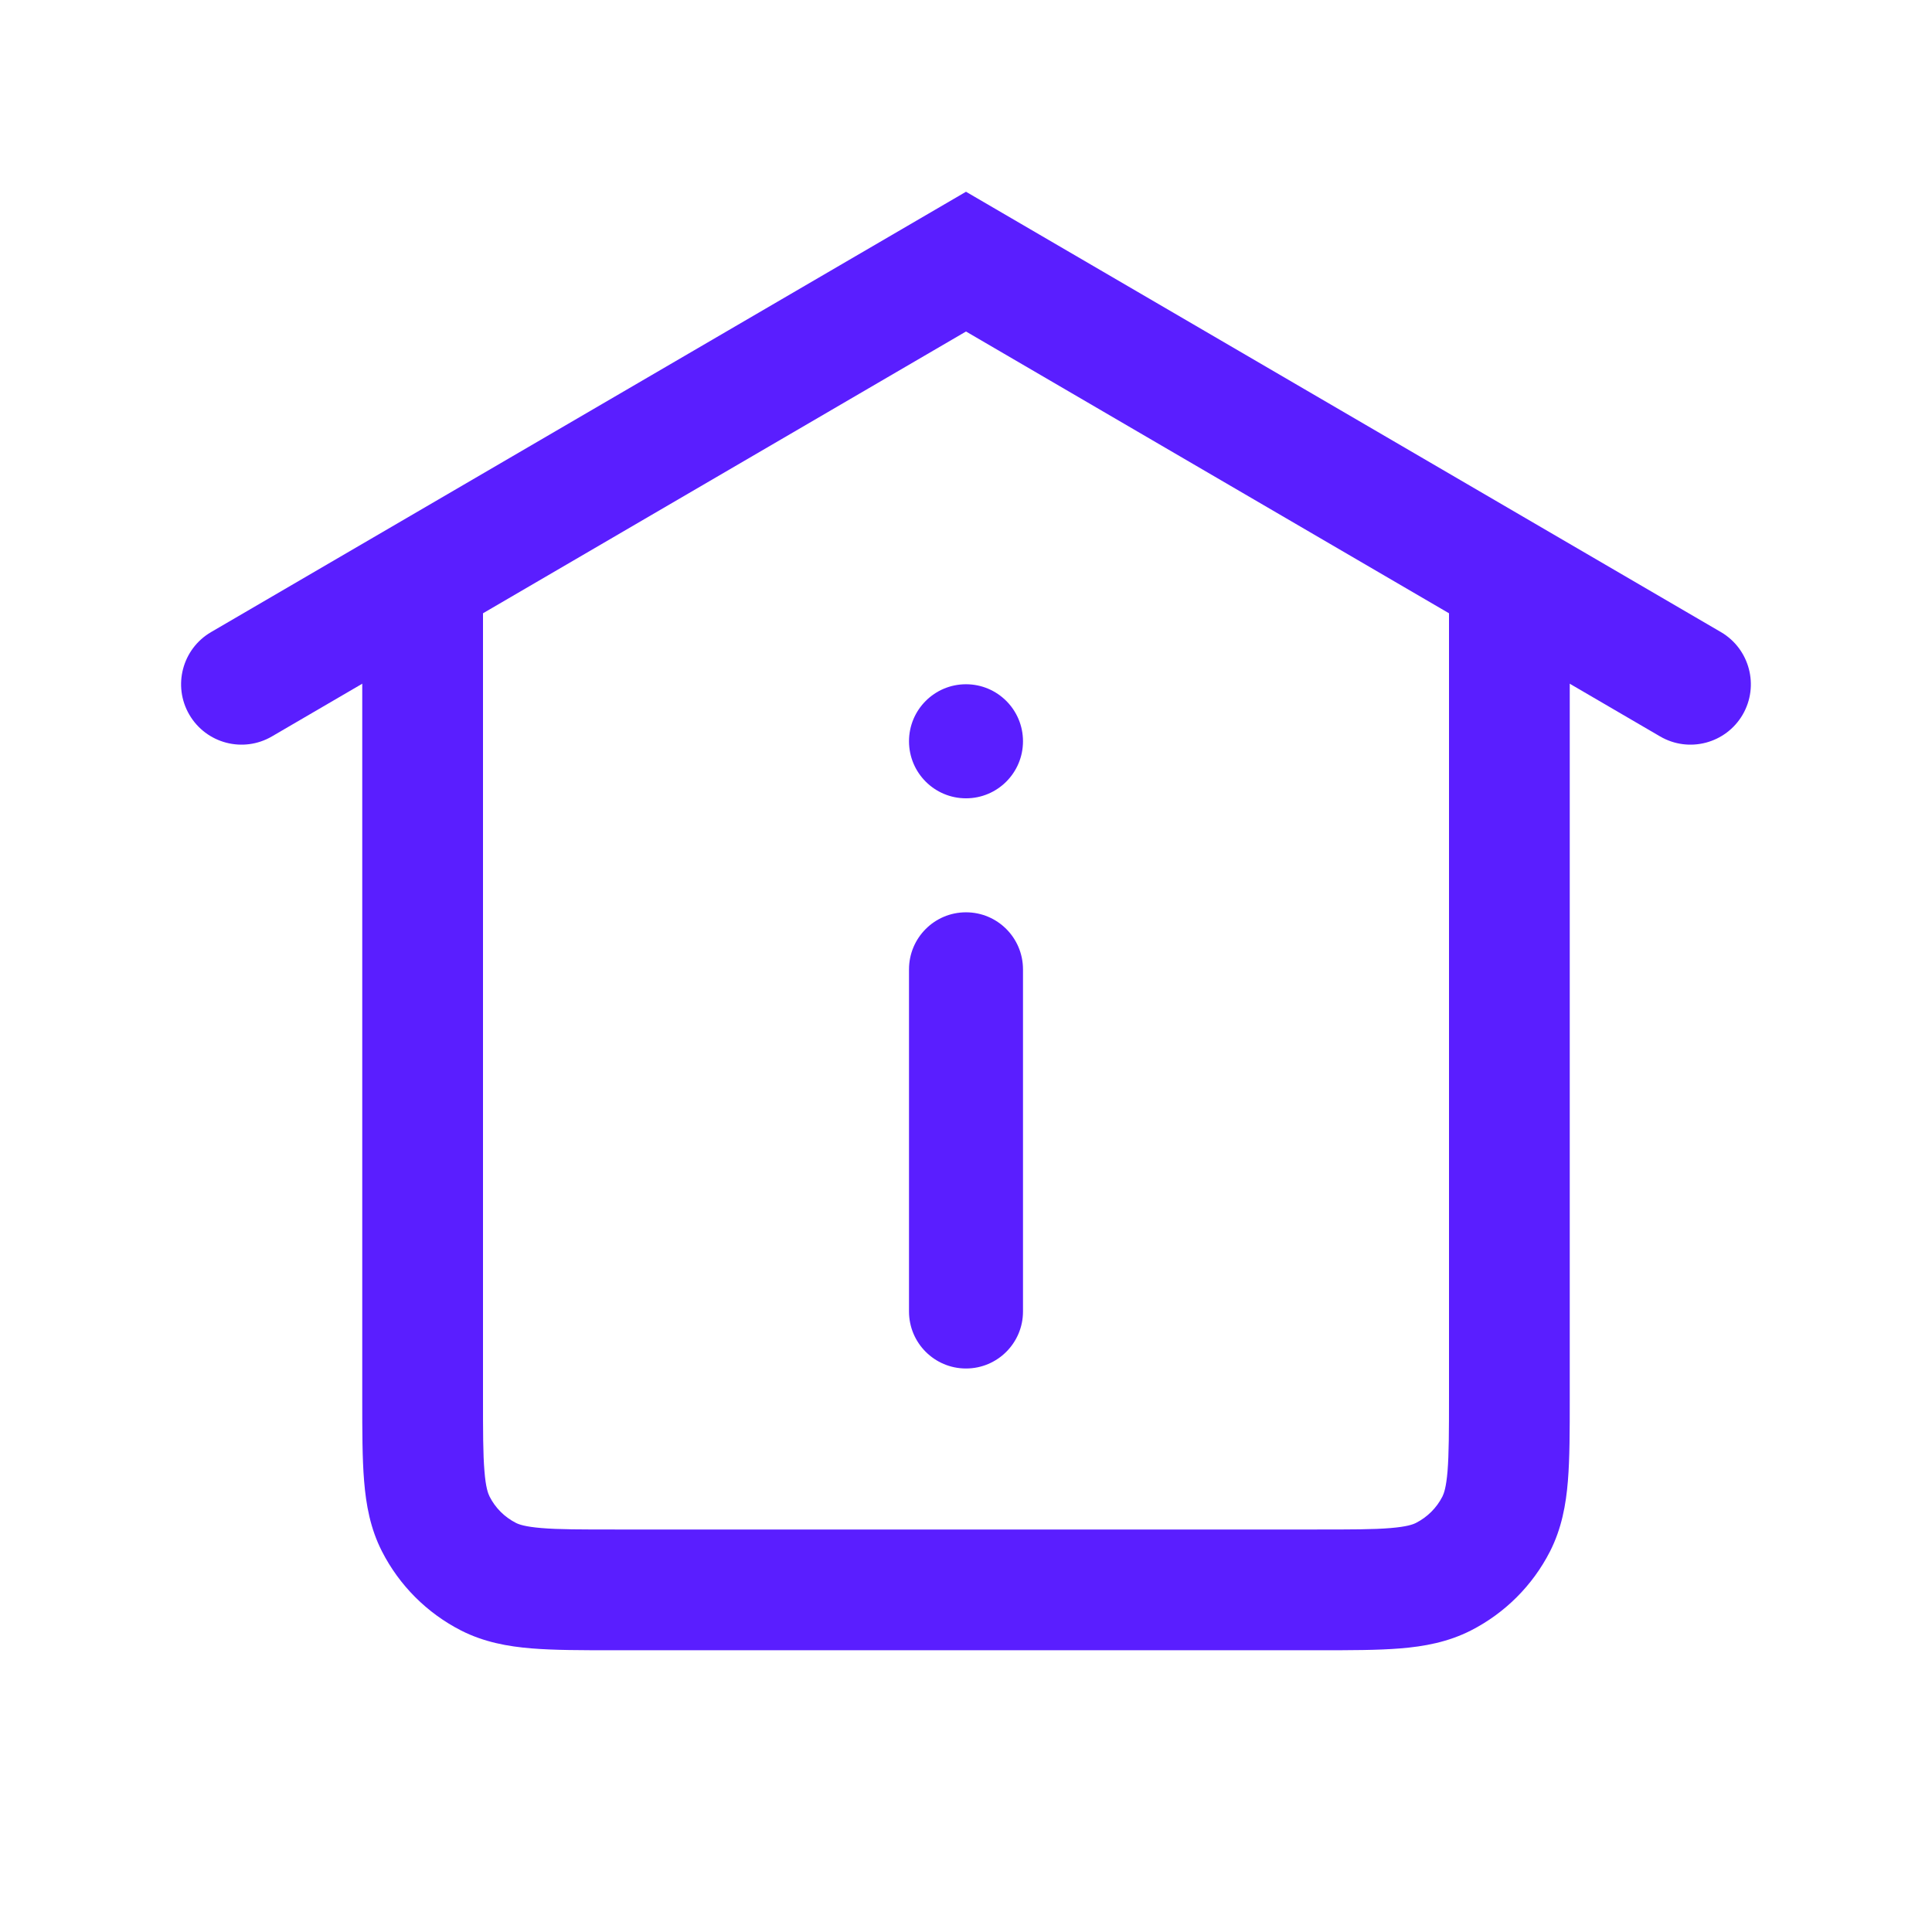
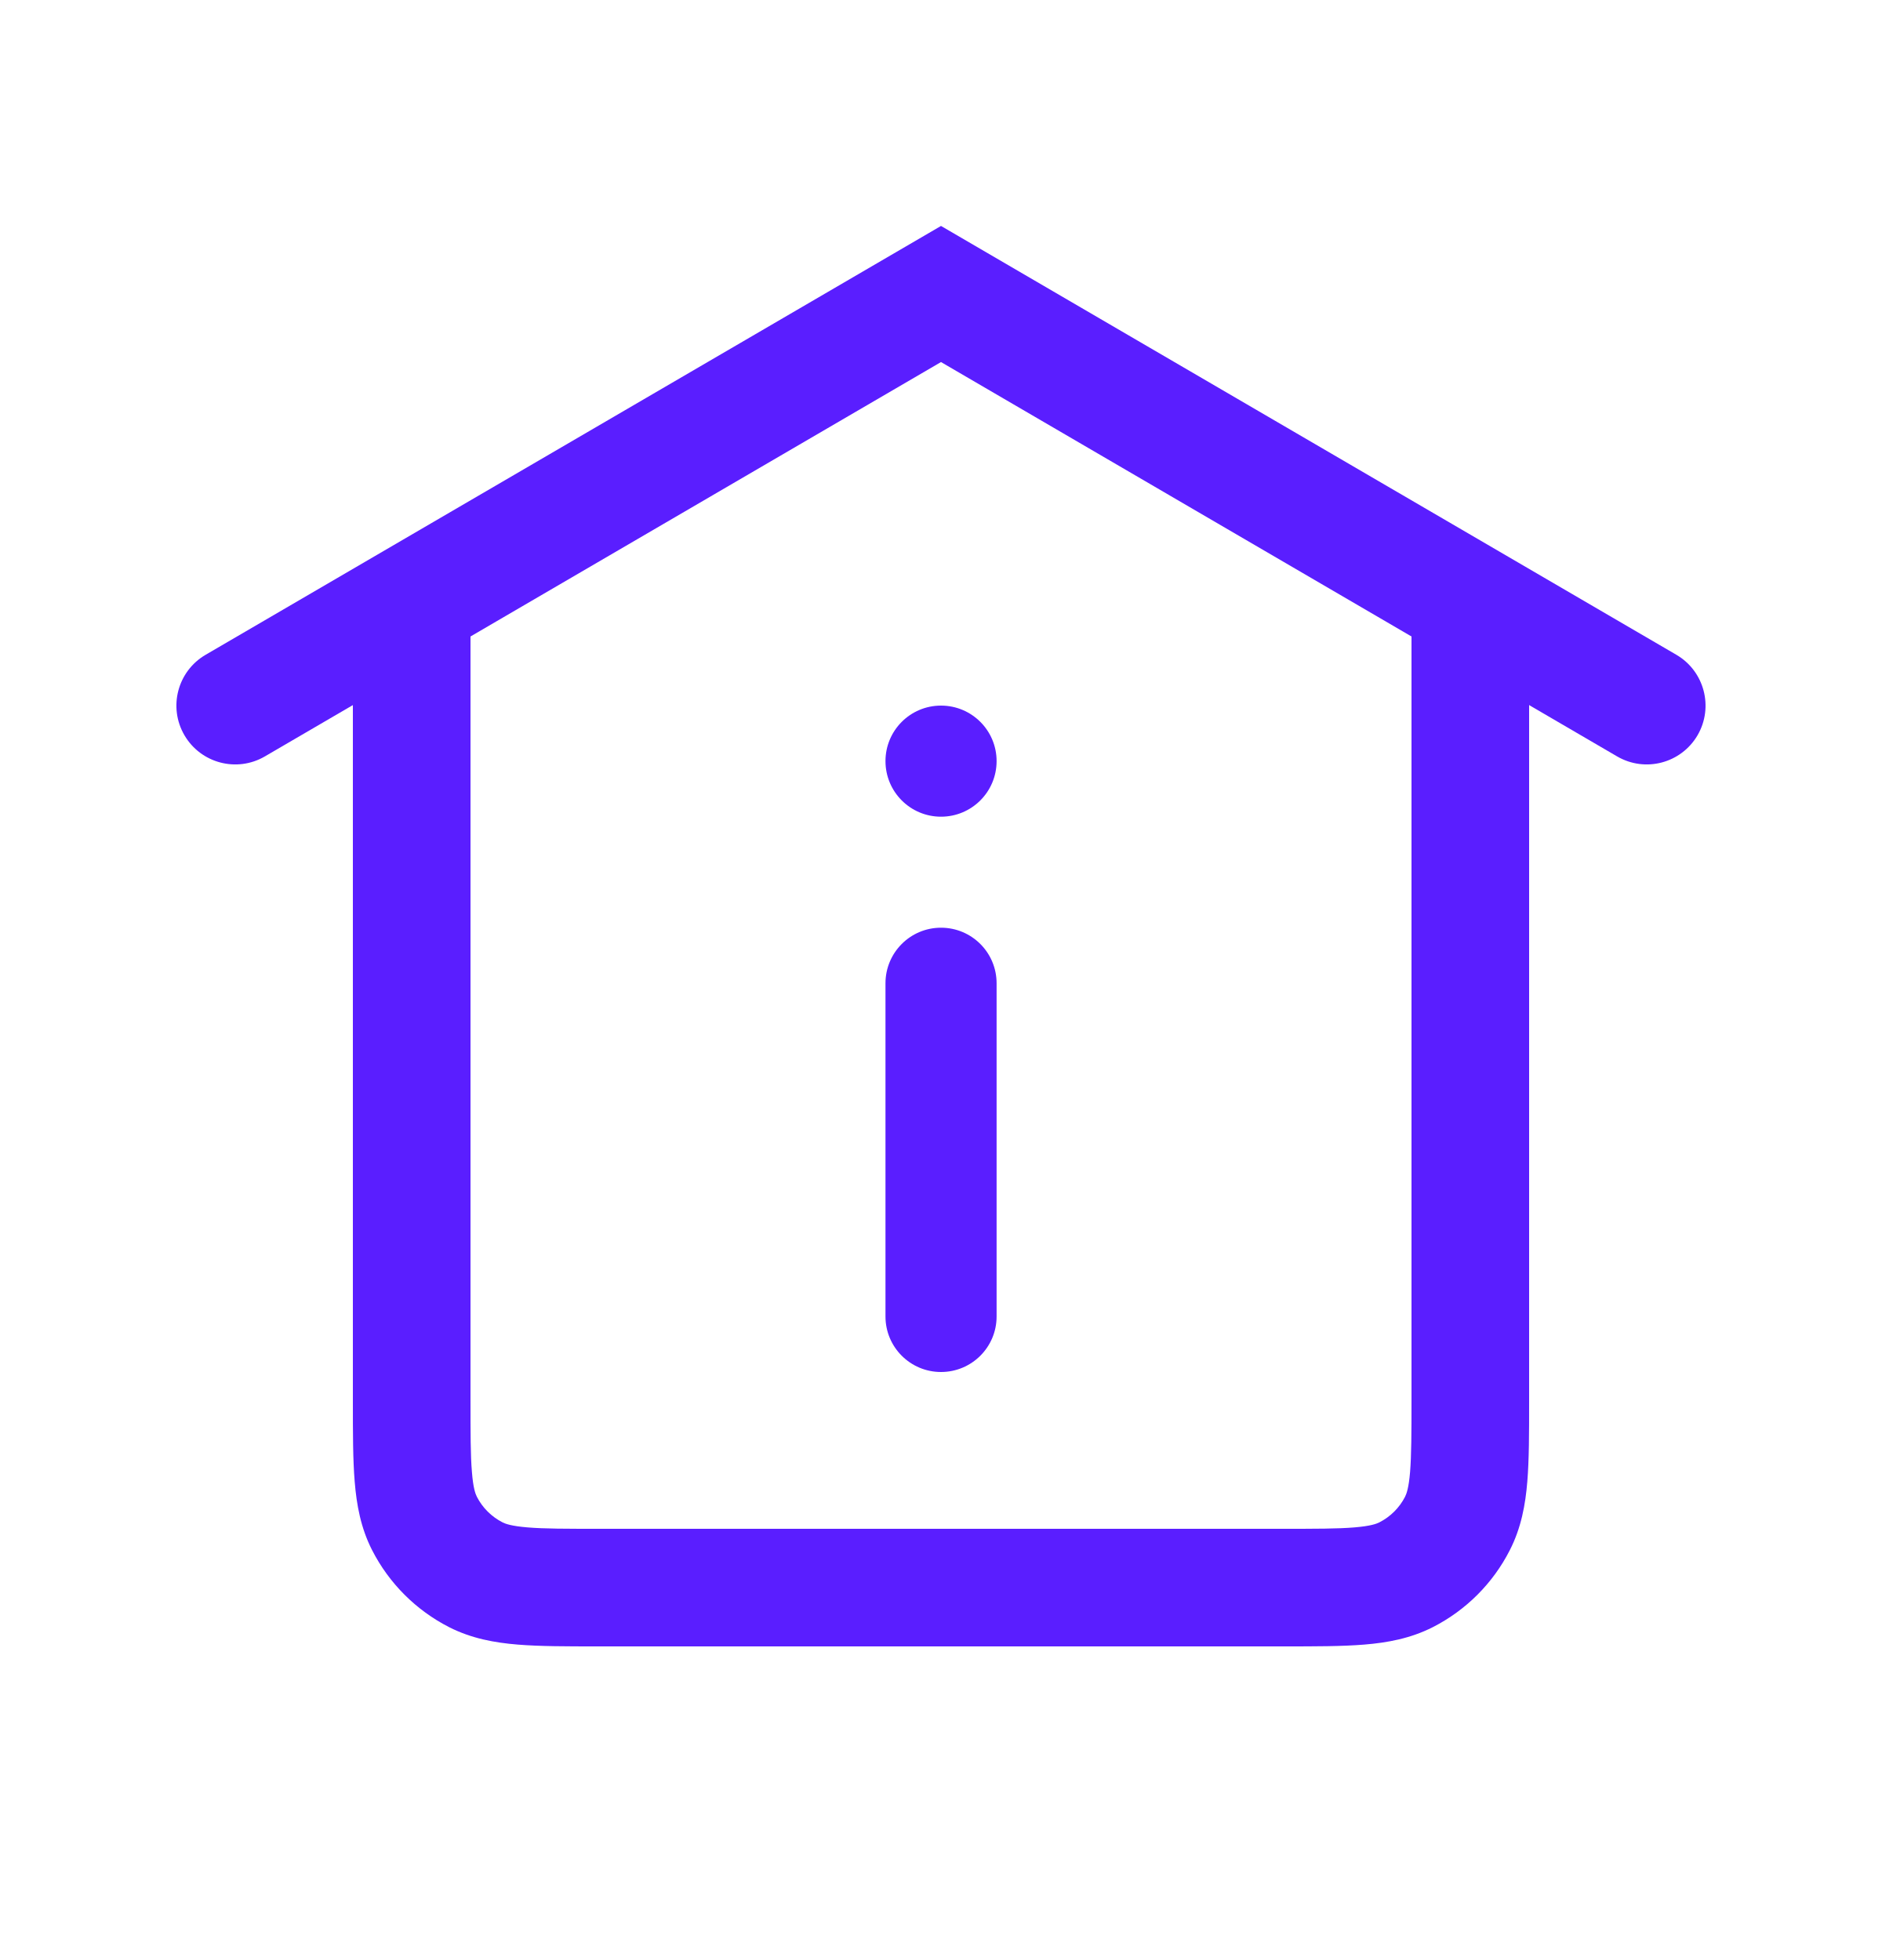
- <svg xmlns="http://www.w3.org/2000/svg" width="24" height="24" viewBox="0 0 24 24" fill="none">
-   <path fill-rule="evenodd" clip-rule="evenodd" d="M6 7V17.35C6 17.782 6 18.062 6.018 18.274C6.034 18.478 6.063 18.553 6.082 18.591C6.153 18.732 6.268 18.846 6.409 18.918C6.446 18.937 6.522 18.965 6.726 18.982C6.938 19 7.217 19 7.65 19H16.35C16.782 19 17.061 19 17.274 18.982C17.478 18.965 17.553 18.937 17.59 18.918C17.731 18.846 17.846 18.732 17.918 18.591C17.937 18.553 17.965 18.478 17.982 18.274C17.999 18.062 18 17.782 18 17.35V7H19.5V17.379C19.5 17.774 19.5 18.116 19.477 18.396C19.453 18.693 19.399 18.988 19.255 19.272C19.039 19.695 18.695 20.039 18.271 20.255C17.987 20.399 17.692 20.453 17.396 20.477C17.115 20.5 16.774 20.5 16.379 20.5H7.621C7.225 20.5 6.884 20.5 6.603 20.477C6.307 20.453 6.012 20.399 5.728 20.255C5.305 20.039 4.961 19.695 4.745 19.272C4.6 18.988 4.547 18.693 4.523 18.396C4.5 18.116 4.5 17.774 4.5 17.379L4.5 7H6Z" fill="#5A1EFF" />
-   <path fill-rule="evenodd" clip-rule="evenodd" d="M2.352 8.878C2.561 9.236 3.02 9.357 3.378 9.148L12 4.118L20.622 9.148C20.98 9.357 21.439 9.236 21.648 8.878C21.856 8.52 21.735 8.061 21.378 7.852L12 2.382L2.622 7.852C2.264 8.061 2.143 8.52 2.352 8.878Z" fill="#5A1EFF" />
-   <path d="M11.292 12.042C11.292 11.65 11.609 11.333 12 11.333C12.391 11.333 12.708 11.65 12.708 12.042V16.292C12.708 16.683 12.391 17 12 17C11.609 17 11.292 16.683 11.292 16.292V12.042Z" fill="#5A1EFF" />
-   <path d="M11.292 9.208C11.292 8.817 11.609 8.5 12 8.5C12.391 8.5 12.708 8.817 12.708 9.208C12.708 9.6 12.391 9.917 12 9.917C11.609 9.917 11.292 9.6 11.292 9.208Z" fill="#5A1EFF" />
+ <svg xmlns="http://www.w3.org/2000/svg" width="24" height="25" viewBox="0 0 24 25" fill="none">
+   <path fill-rule="evenodd" clip-rule="evenodd" d="M6 7.5V17.85C6 18.282 6 18.562 6.018 18.774C6.034 18.978 6.062 19.053 6.081 19.091C6.153 19.232 6.268 19.346 6.409 19.418C6.446 19.437 6.522 19.465 6.726 19.482C6.938 19.5 7.217 19.5 7.65 19.5H16.35C16.782 19.5 17.061 19.5 17.274 19.482C17.477 19.465 17.553 19.437 17.59 19.418C17.731 19.346 17.846 19.232 17.918 19.091C17.937 19.053 17.965 18.978 17.982 18.774C17.999 18.562 18 18.282 18 17.85V7.5H19.5V17.879C19.5 18.274 19.5 18.616 19.477 18.896C19.453 19.193 19.399 19.488 19.254 19.772C19.039 20.195 18.695 20.539 18.271 20.755C17.987 20.899 17.692 20.953 17.396 20.977C17.115 21 16.774 21 16.379 21H7.621C7.225 21 6.884 21 6.603 20.977C6.307 20.953 6.012 20.899 5.728 20.755C5.305 20.539 4.961 20.195 4.745 19.772C4.6 19.488 4.547 19.193 4.523 18.896C4.5 18.616 4.5 18.274 4.5 17.879L4.5 7.5H6Z" fill="#5A1EFF" />
+   <path fill-rule="evenodd" clip-rule="evenodd" d="M2.352 9.378C2.561 9.736 3.02 9.857 3.378 9.648L12 4.618L20.622 9.648C20.98 9.857 21.439 9.736 21.648 9.378C21.856 9.02 21.735 8.561 21.378 8.352L12 2.882L2.622 8.352C2.264 8.561 2.143 9.02 2.352 9.378Z" fill="#5A1EFF" />
+   <path d="M11.292 12.542C11.292 12.15 11.609 11.833 12 11.833C12.392 11.833 12.709 12.15 12.709 12.542V16.792C12.709 17.183 12.392 17.5 12 17.5C11.609 17.5 11.292 17.183 11.292 16.792V12.542Z" fill="#5A1EFF" />
+   <path d="M11.292 9.708C11.292 9.317 11.609 9 12 9C12.392 9 12.709 9.317 12.709 9.708C12.709 10.1 12.392 10.417 12 10.417C11.609 10.417 11.292 10.1 11.292 9.708Z" fill="#5A1EFF" />
</svg>
